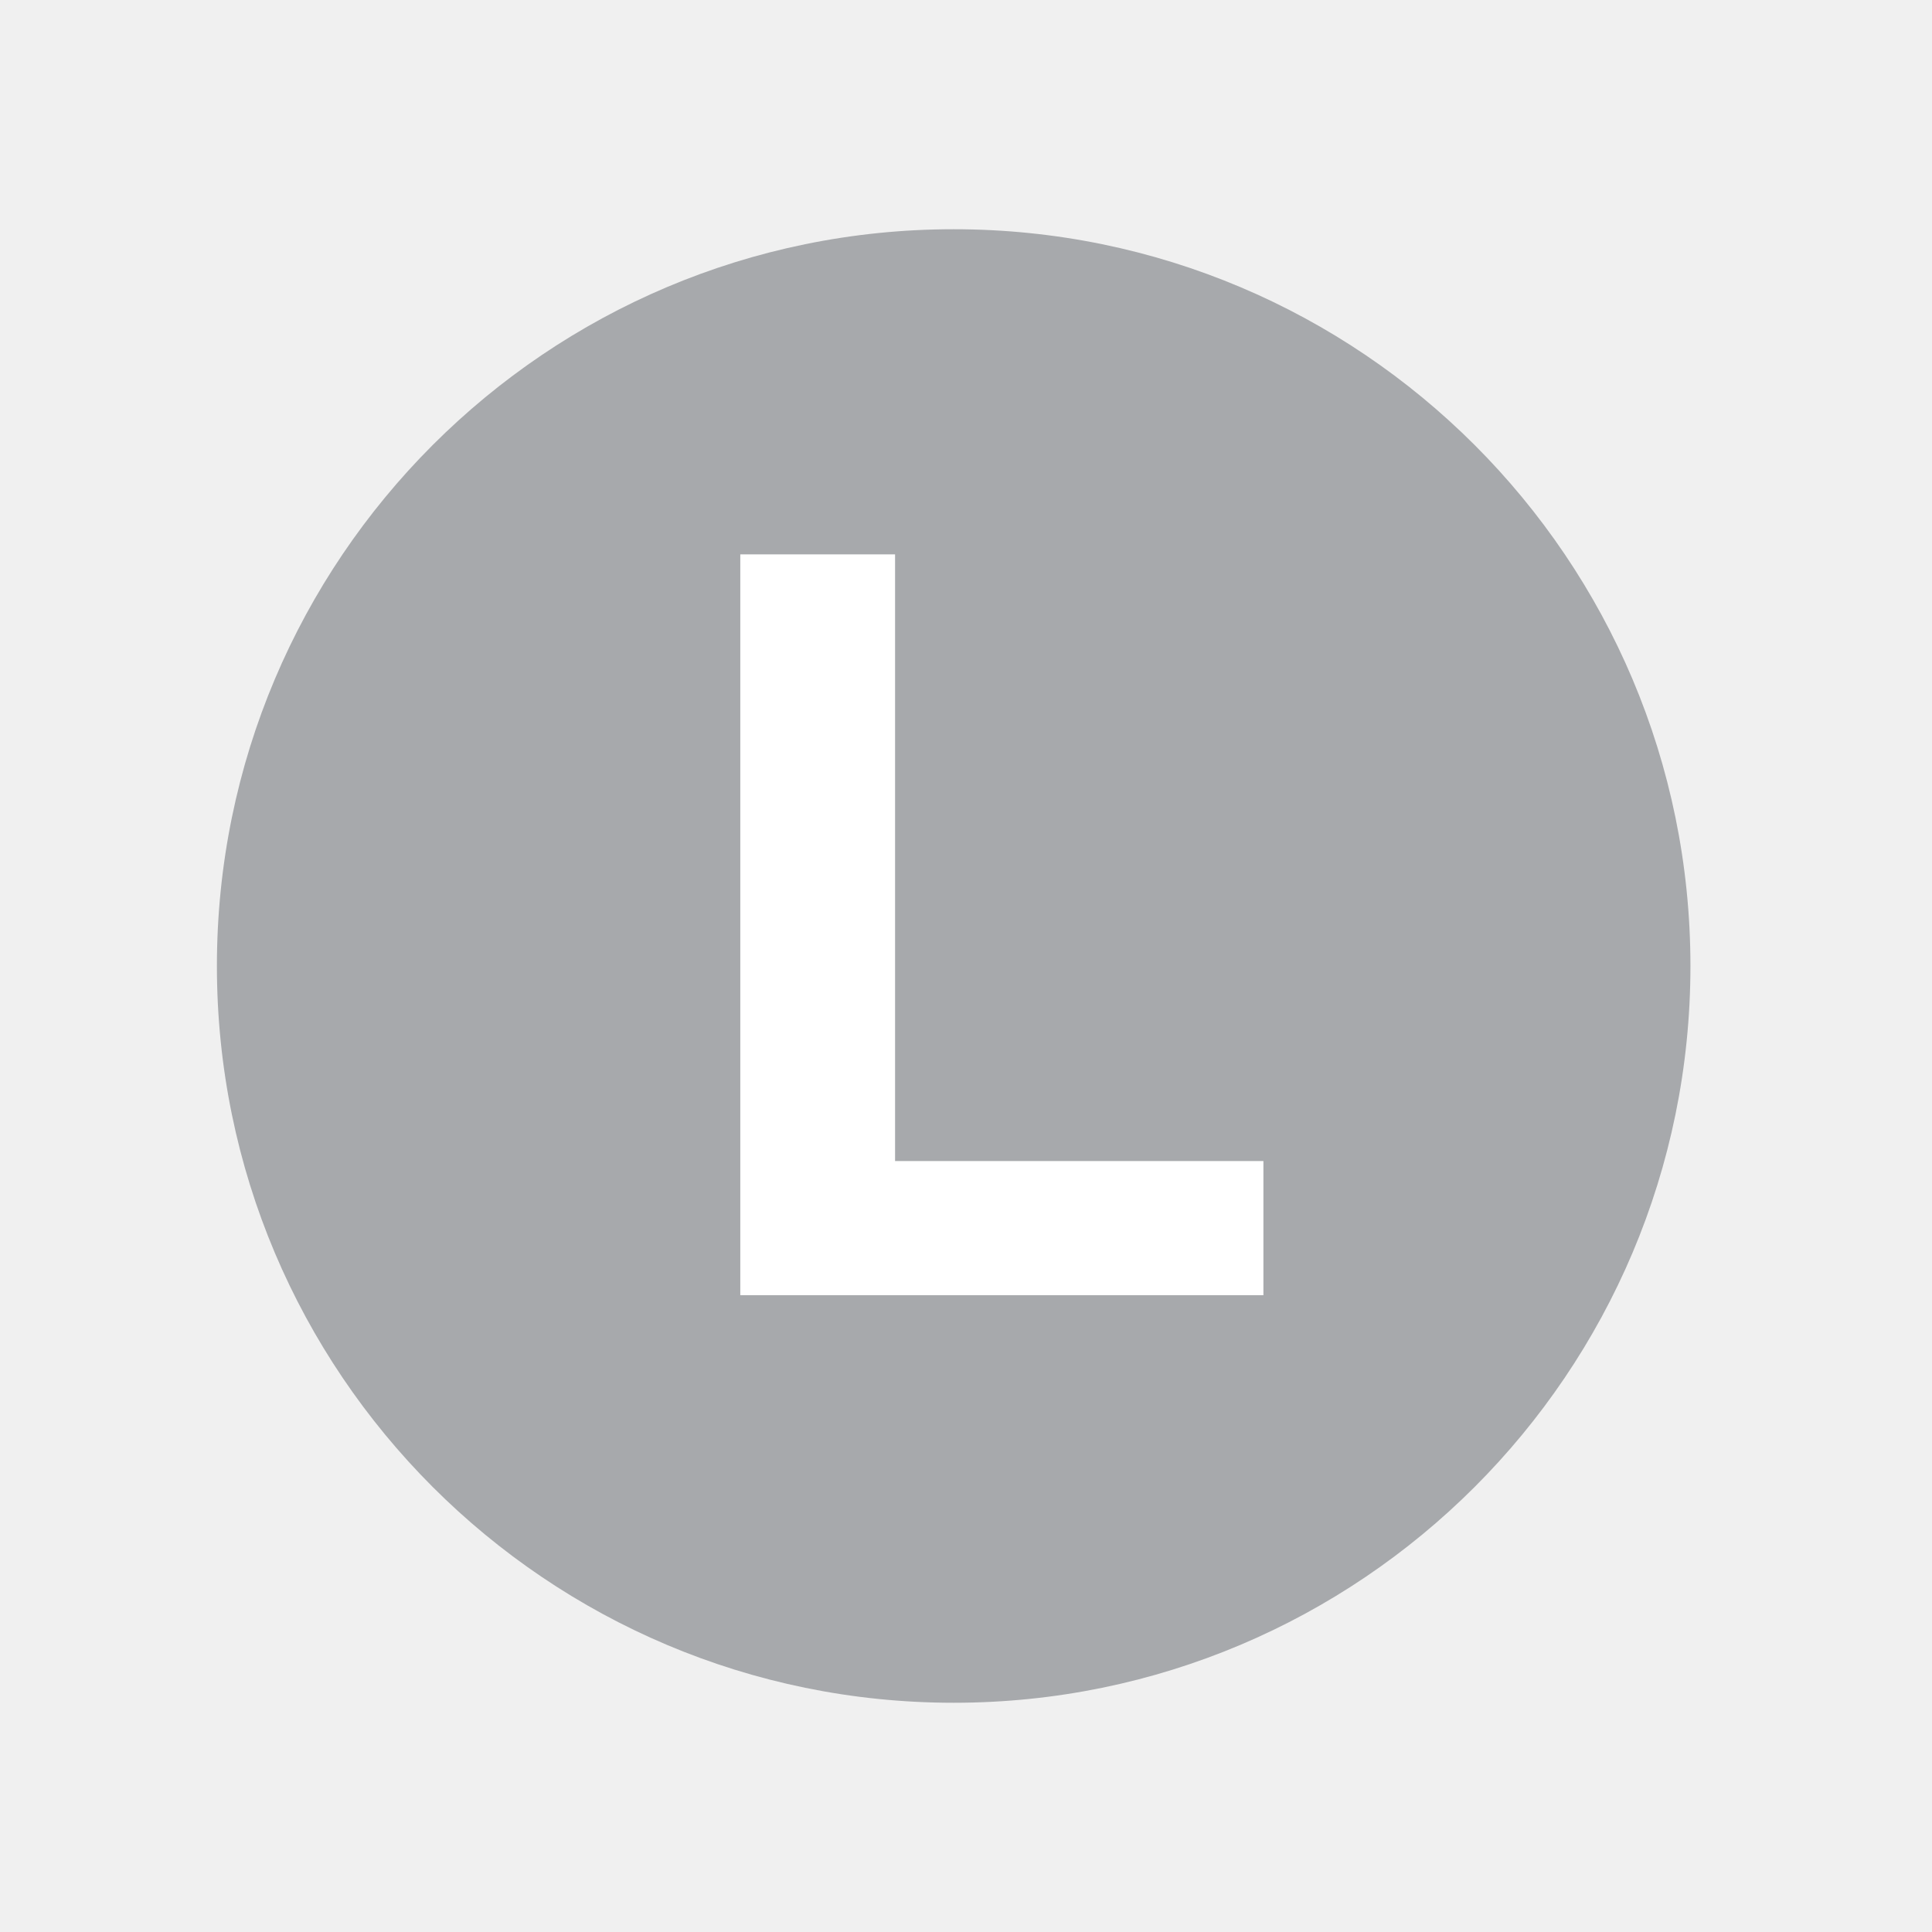
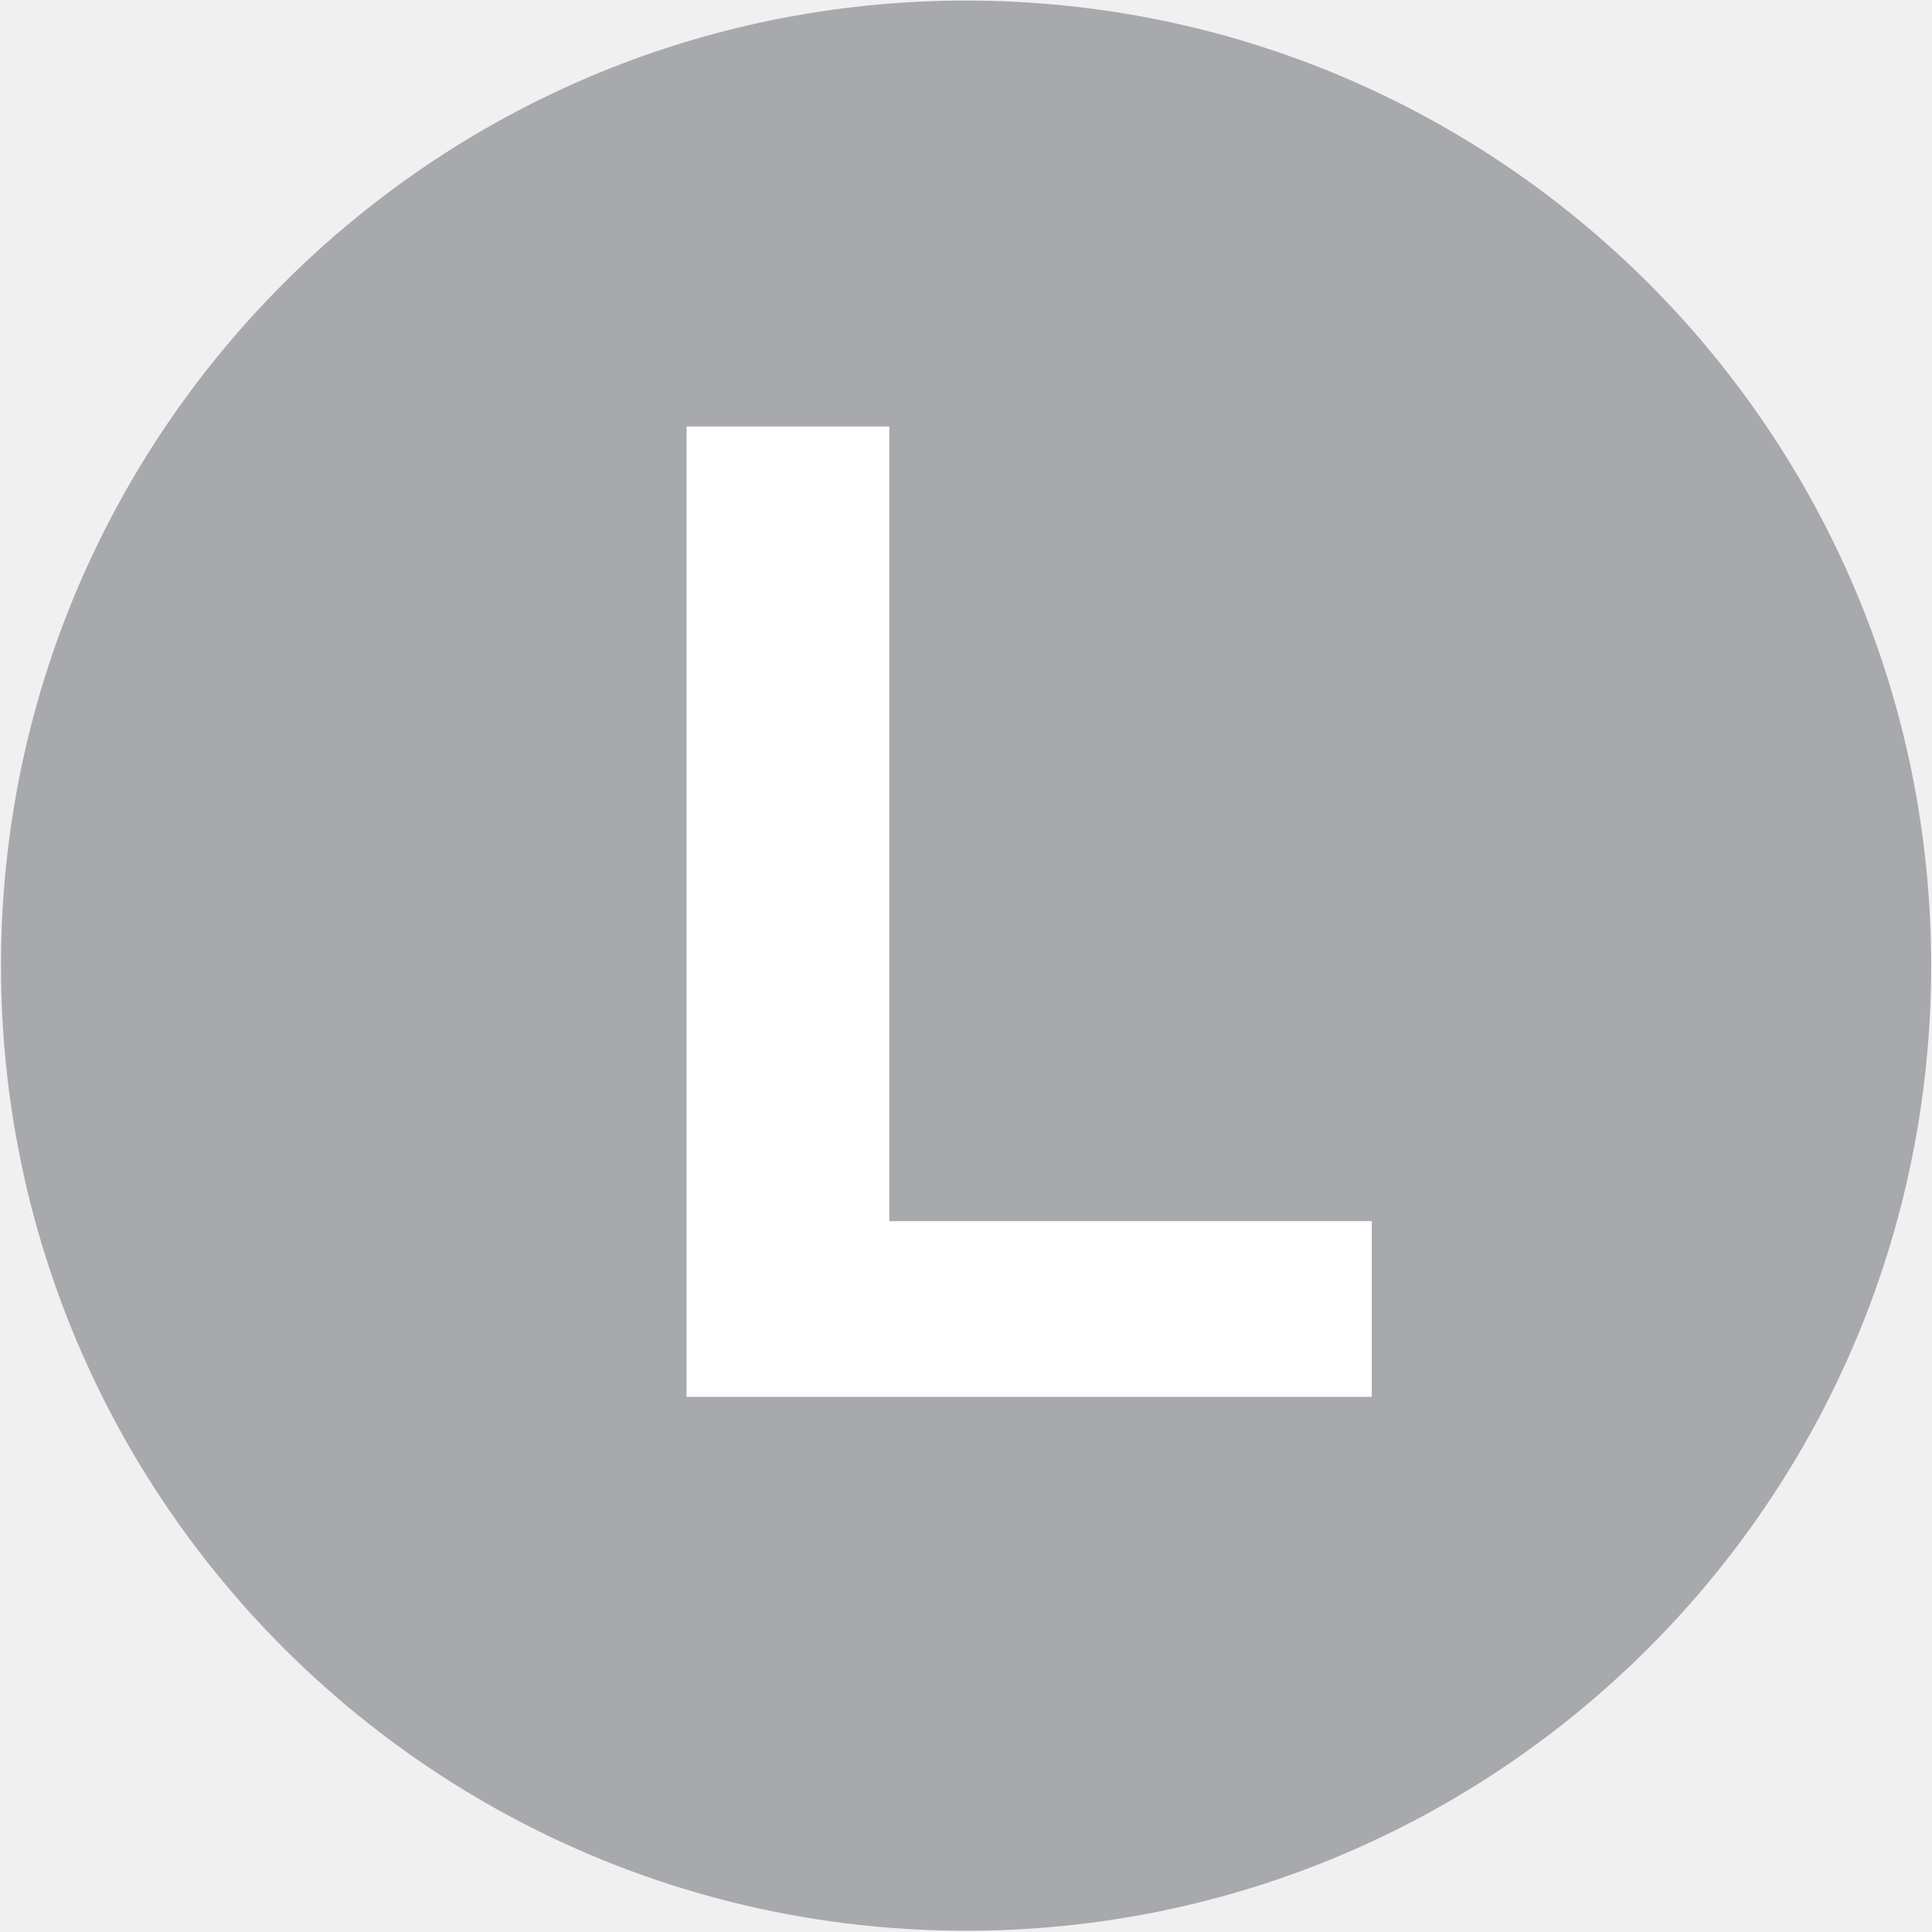
- <svg xmlns="http://www.w3.org/2000/svg" width="74.9" height="74.9">
+ <svg xmlns="http://www.w3.org/2000/svg" viewBox="8.38 8.87 57.18 57.17">
  <circle cy="37.45" cx="36.972" r="28.563" fill="#A7A9AC" />
-   <path d="m34.7 45.012h14.28v5.2h-20.28v-28.72h6v23.52z" fill="#fff" />
+   <path d="M34.7 45.012h14.28v5.2H28.7v-28.72h6v23.52z" fill="#fff" />
</svg>
